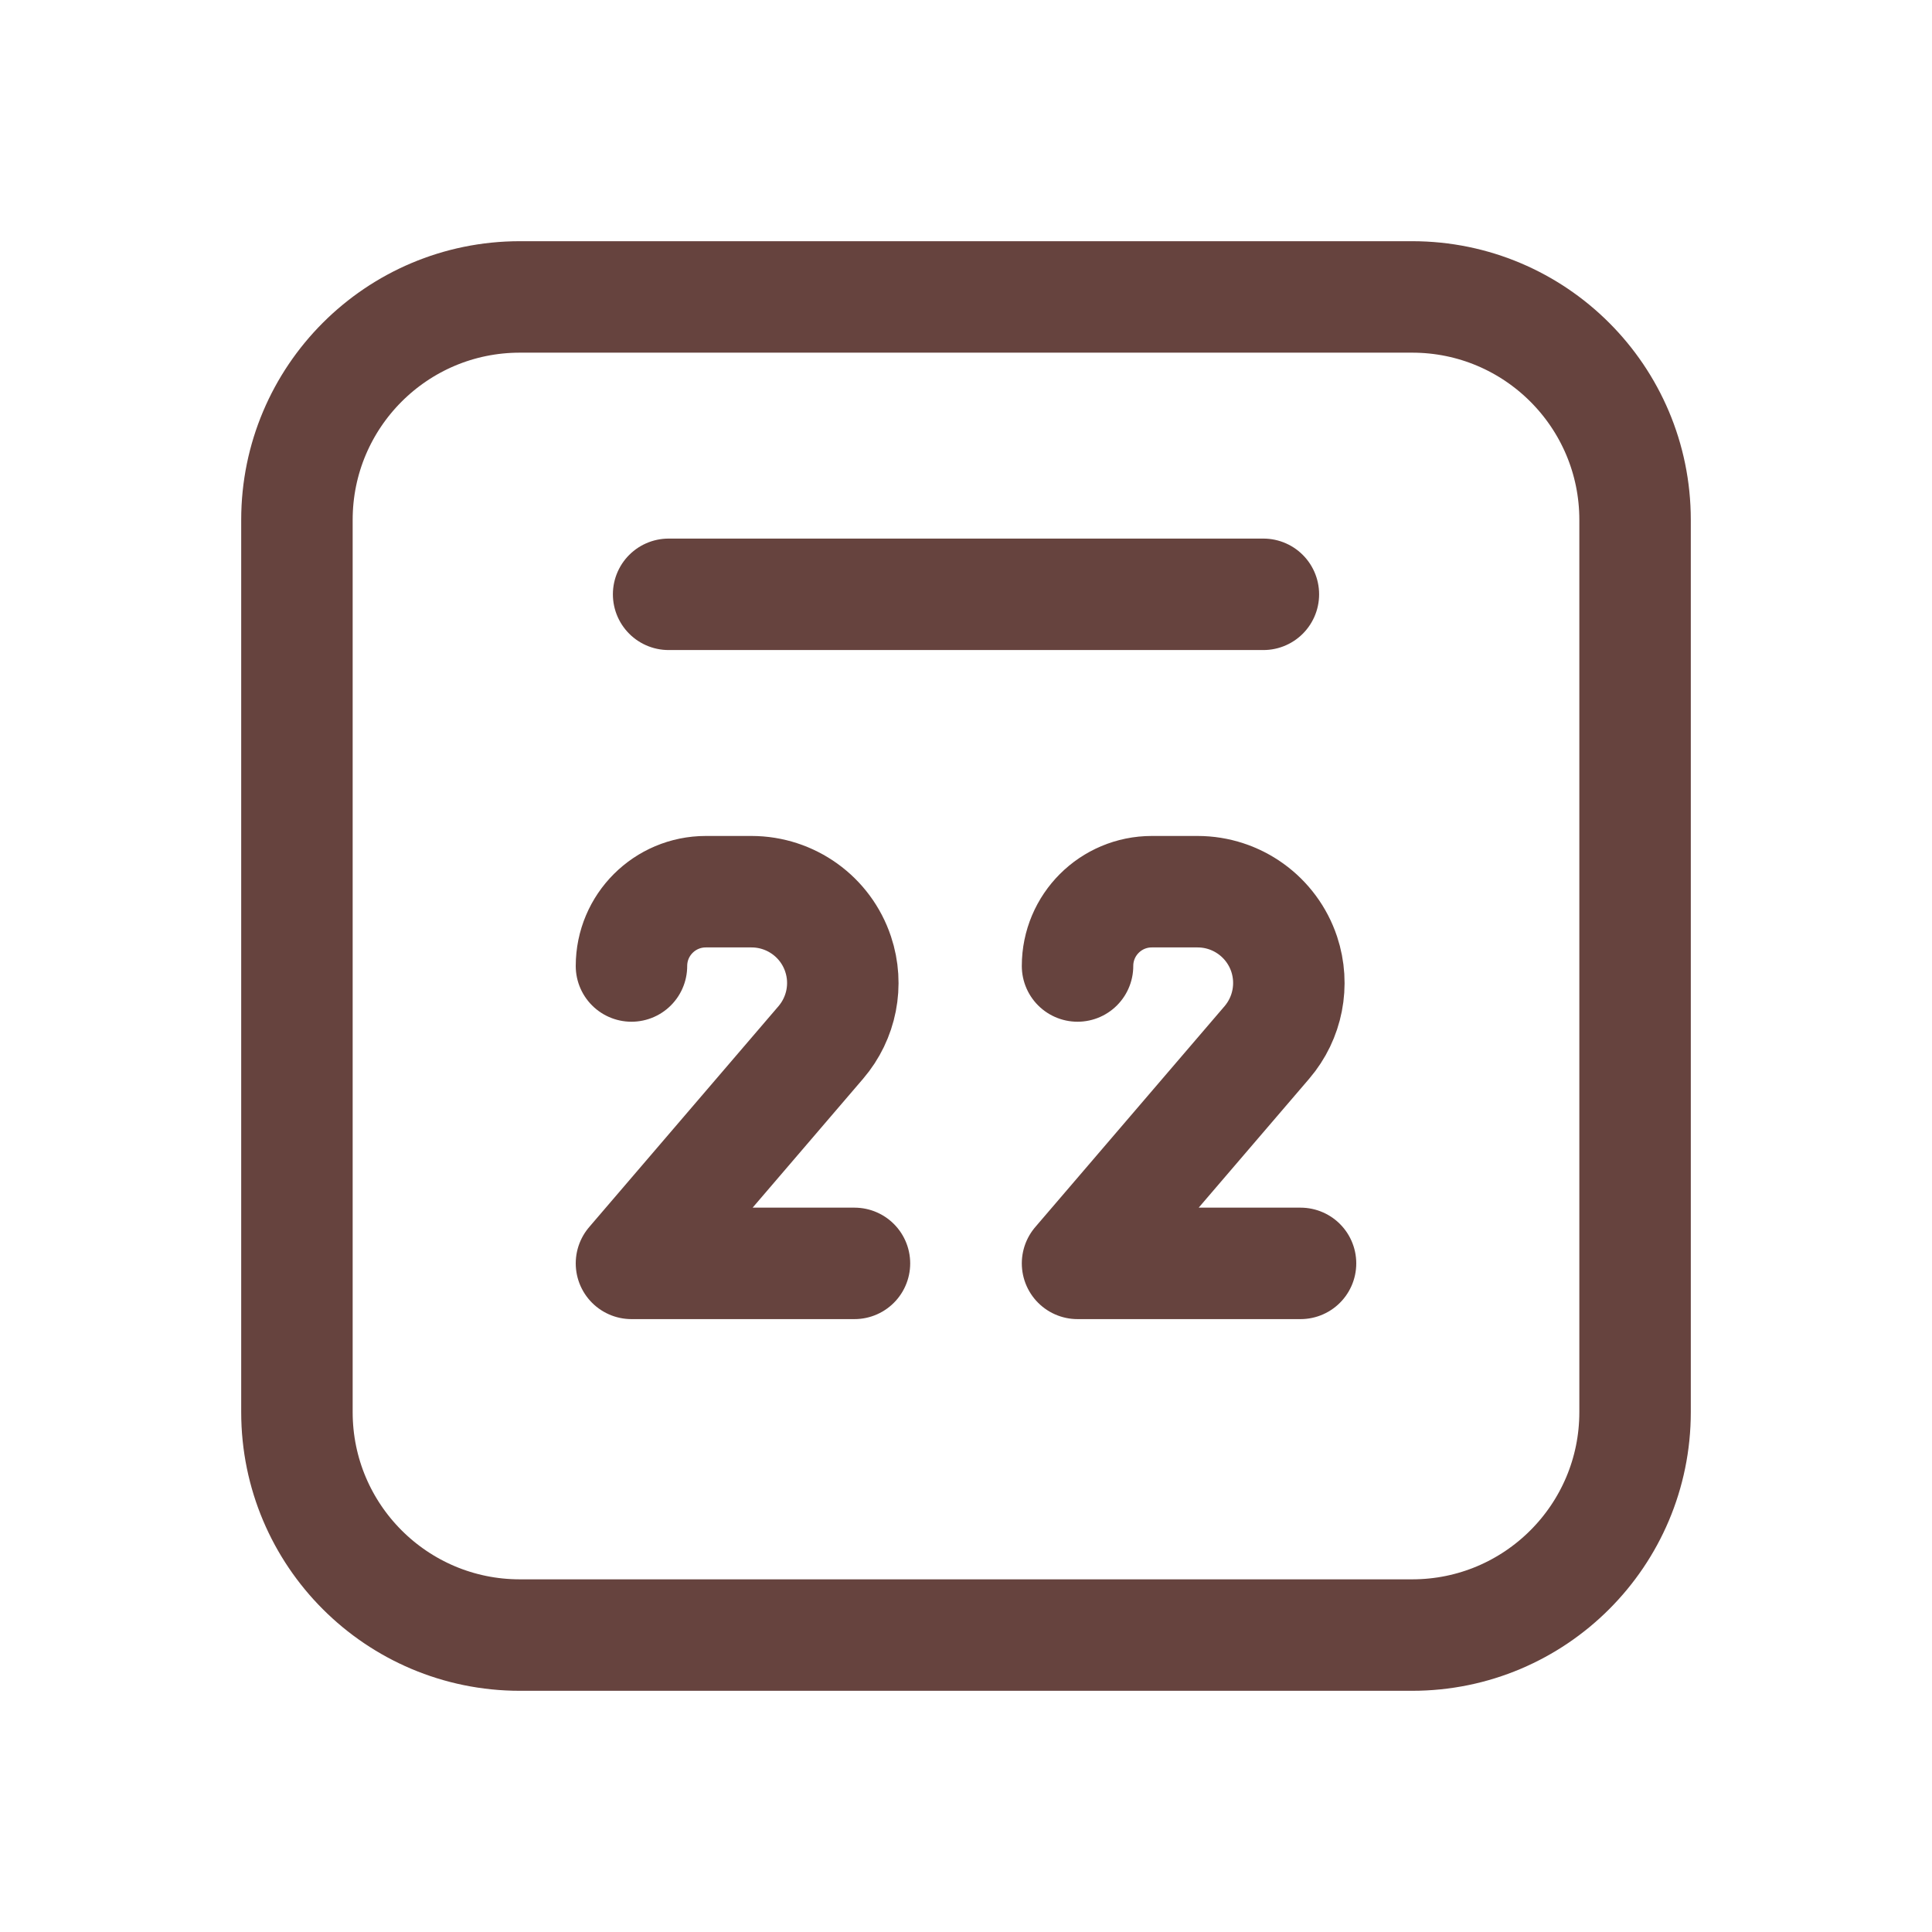
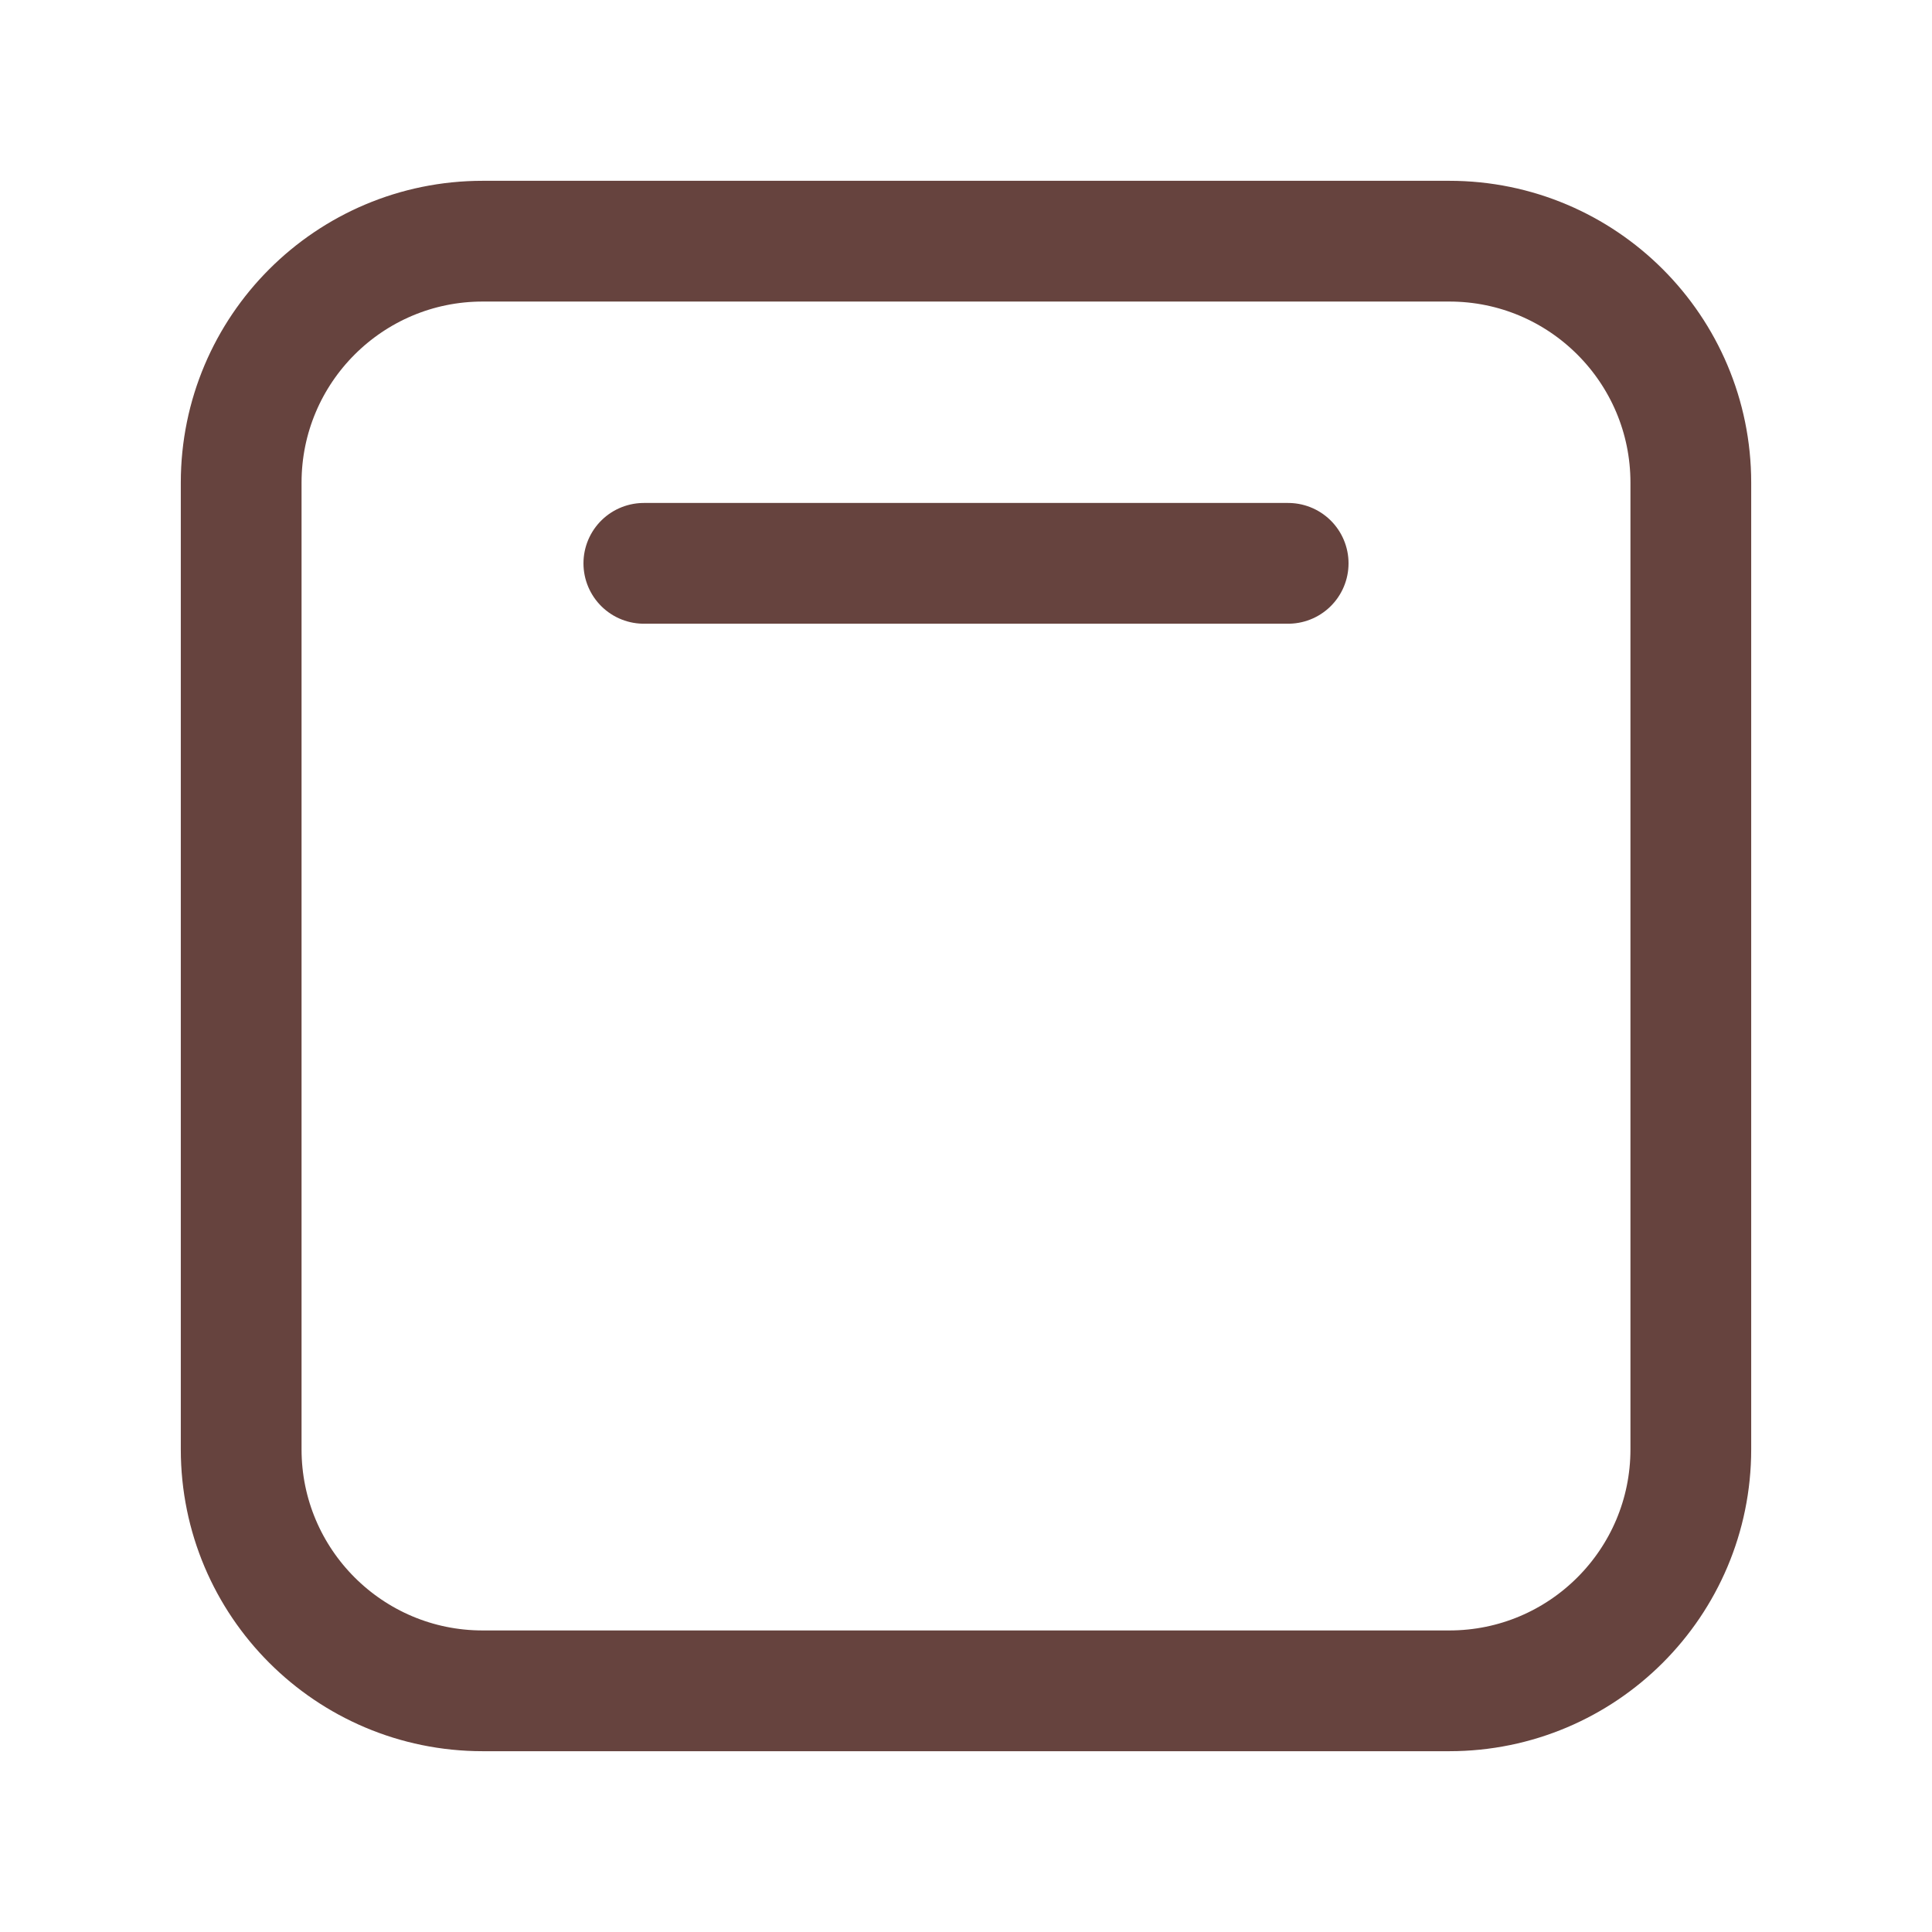
- <svg xmlns="http://www.w3.org/2000/svg" width="26" height="26" viewBox="0 0 26 26" fill="none">
-   <rect x="3.996" y="3.996" width="18.008" height="18.008" rx="3" stroke="#66433E" stroke-width="1.5" stroke-linecap="round" stroke-linejoin="round" />
-   <path d="M8.498 13C8.498 12.447 8.946 12 9.499 12H10.113C10.642 12 11.112 12.338 11.279 12.84V12.84C11.416 13.25 11.327 13.701 11.046 14.029L8.498 17.002H11.499" stroke="#66433E" stroke-width="1.5" stroke-linecap="round" stroke-linejoin="round" />
-   <path d="M14.501 13C14.501 12.447 14.948 12 15.501 12H16.116C16.645 12 17.114 12.338 17.282 12.84V12.84C17.418 13.25 17.33 13.701 17.049 14.029L14.501 17.002H17.502" stroke="#66433E" stroke-width="1.5" stroke-linecap="round" stroke-linejoin="round" />
-   <path d="M8.998 7.998H17.002" stroke="#66433E" stroke-width="1.5" stroke-linecap="round" stroke-linejoin="round" />
+ <svg xmlns="http://www.w3.org/2000/svg" width="24" height="24" viewBox="0 0 24 24" fill="none">
+   <rect x="2.996" y="2.996" width="18.008" height="18.008" rx="3" stroke="#66433E" stroke-width="1.5" stroke-linecap="round" stroke-linejoin="round" />
+   <path d="M7.998 6.998H16.002" stroke="#66433E" stroke-width="1.5" stroke-linecap="round" stroke-linejoin="round" />
</svg>
